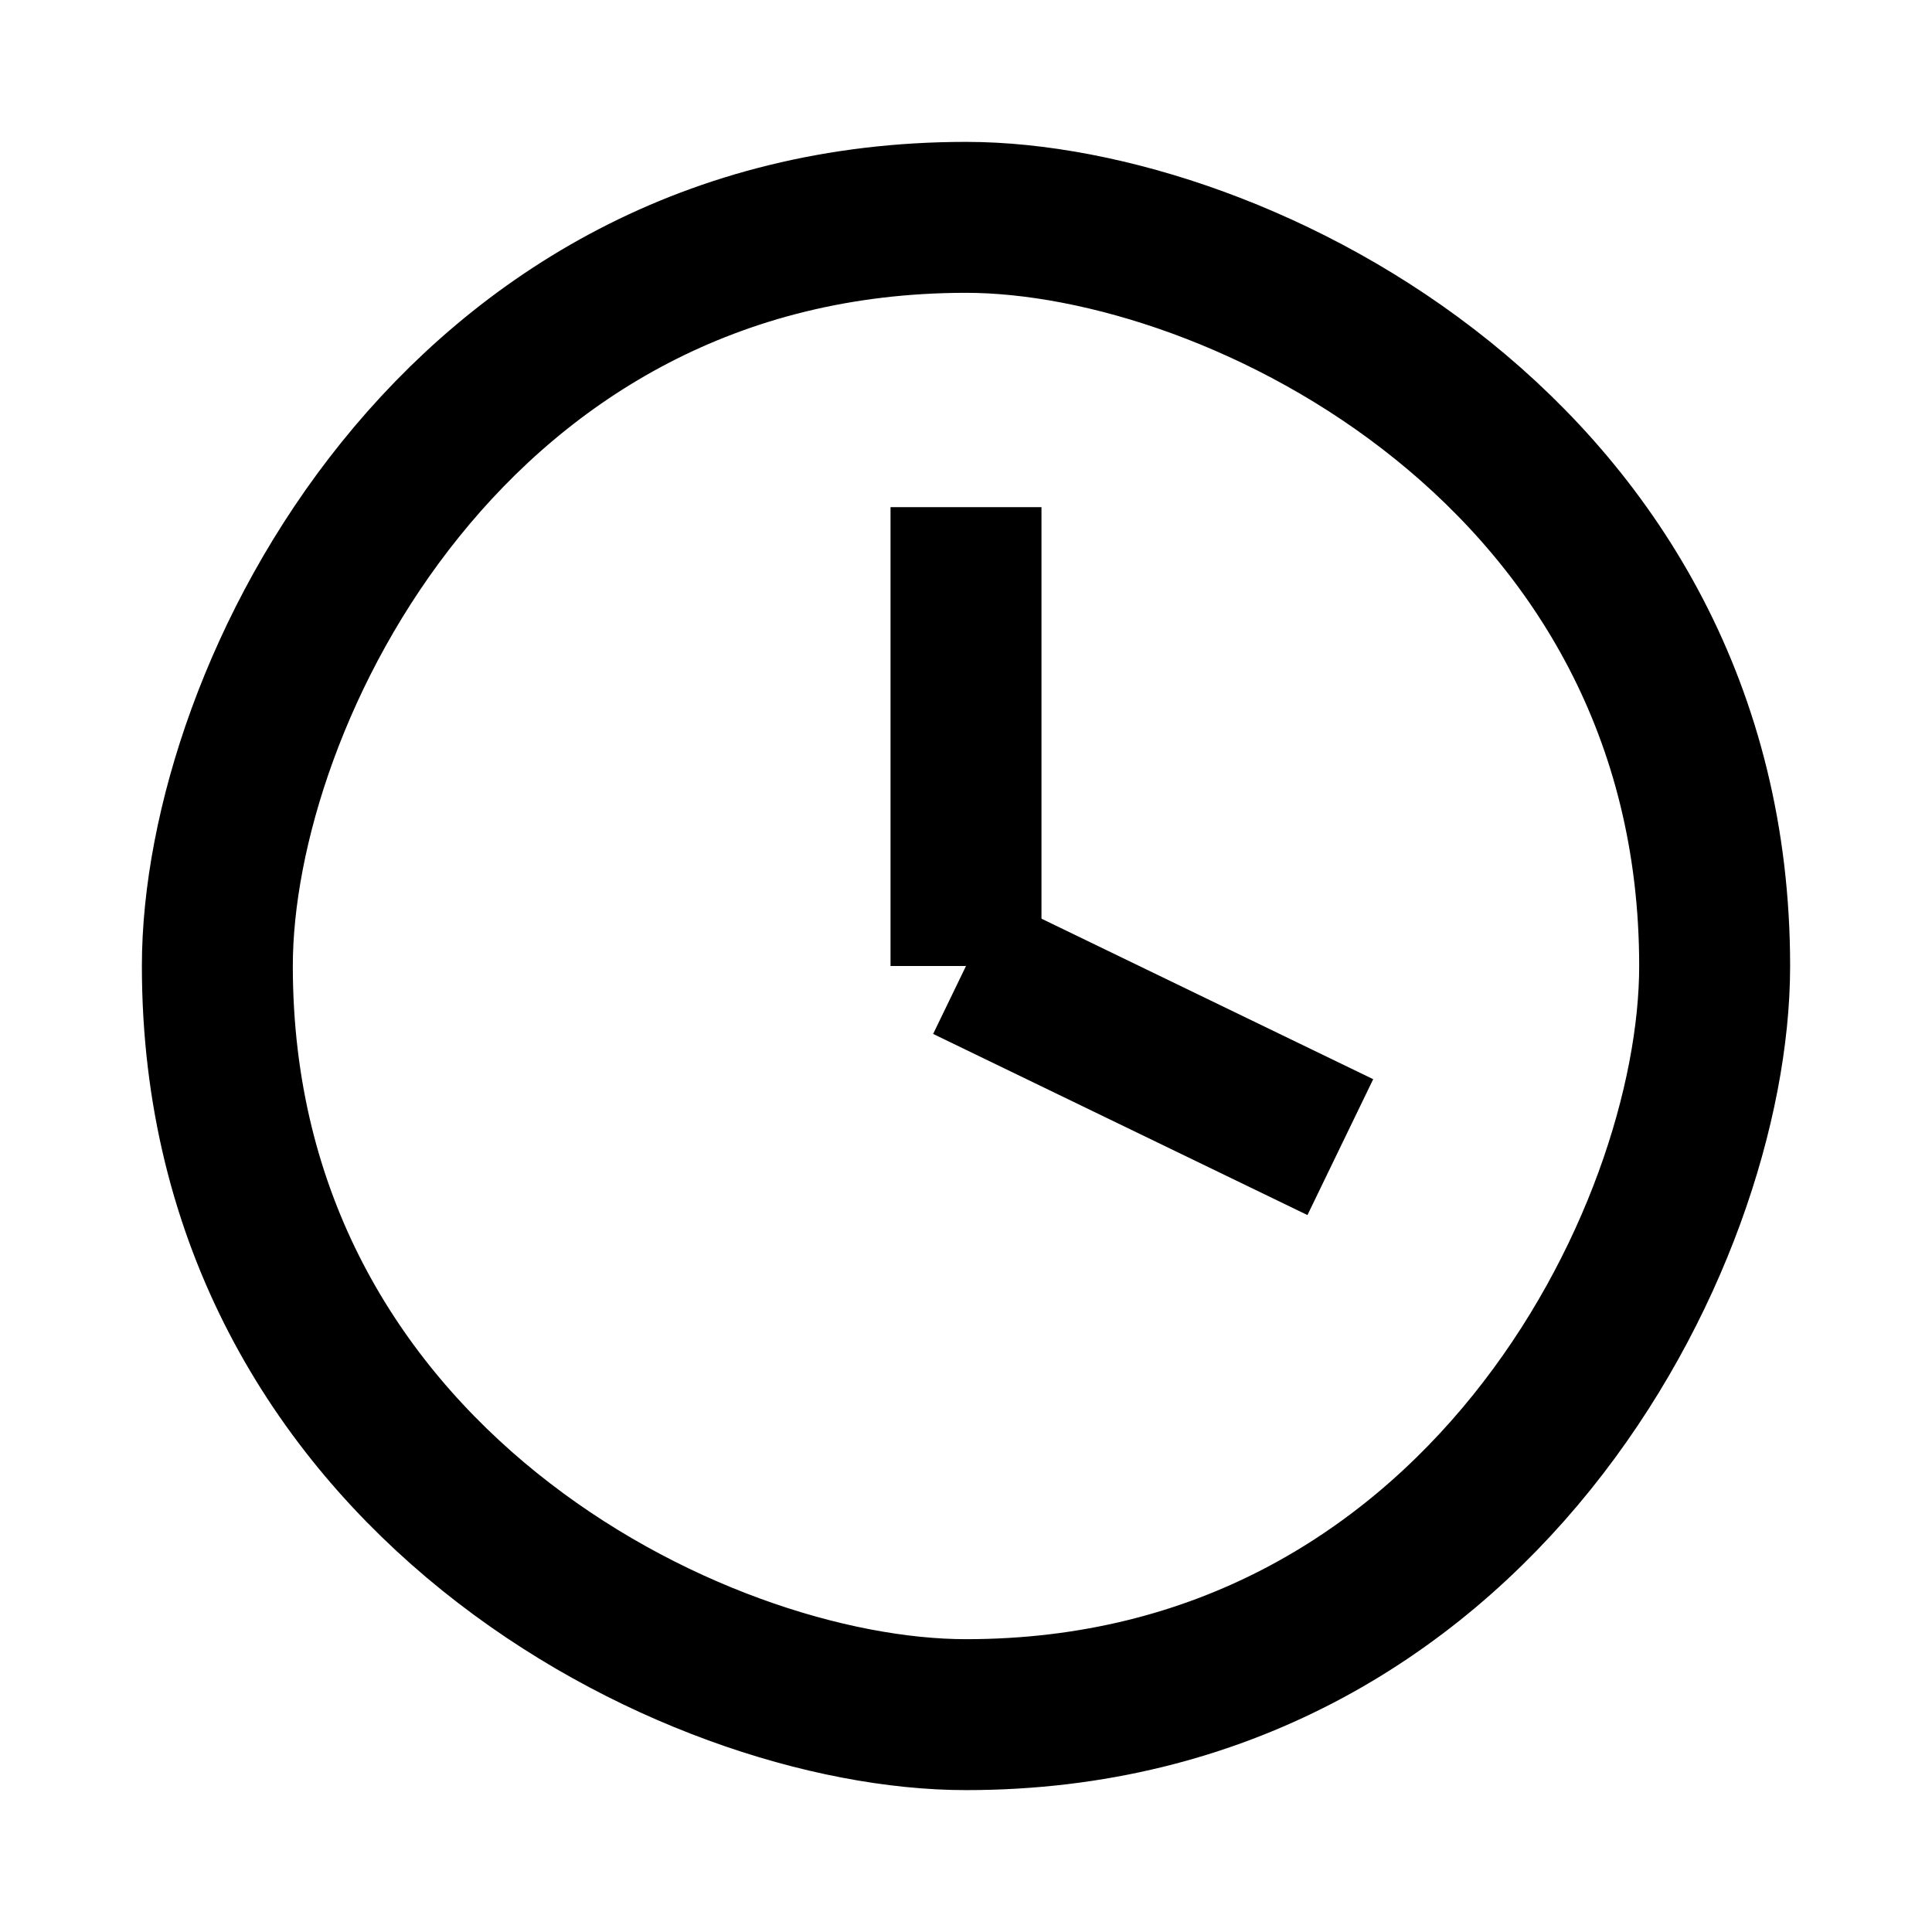
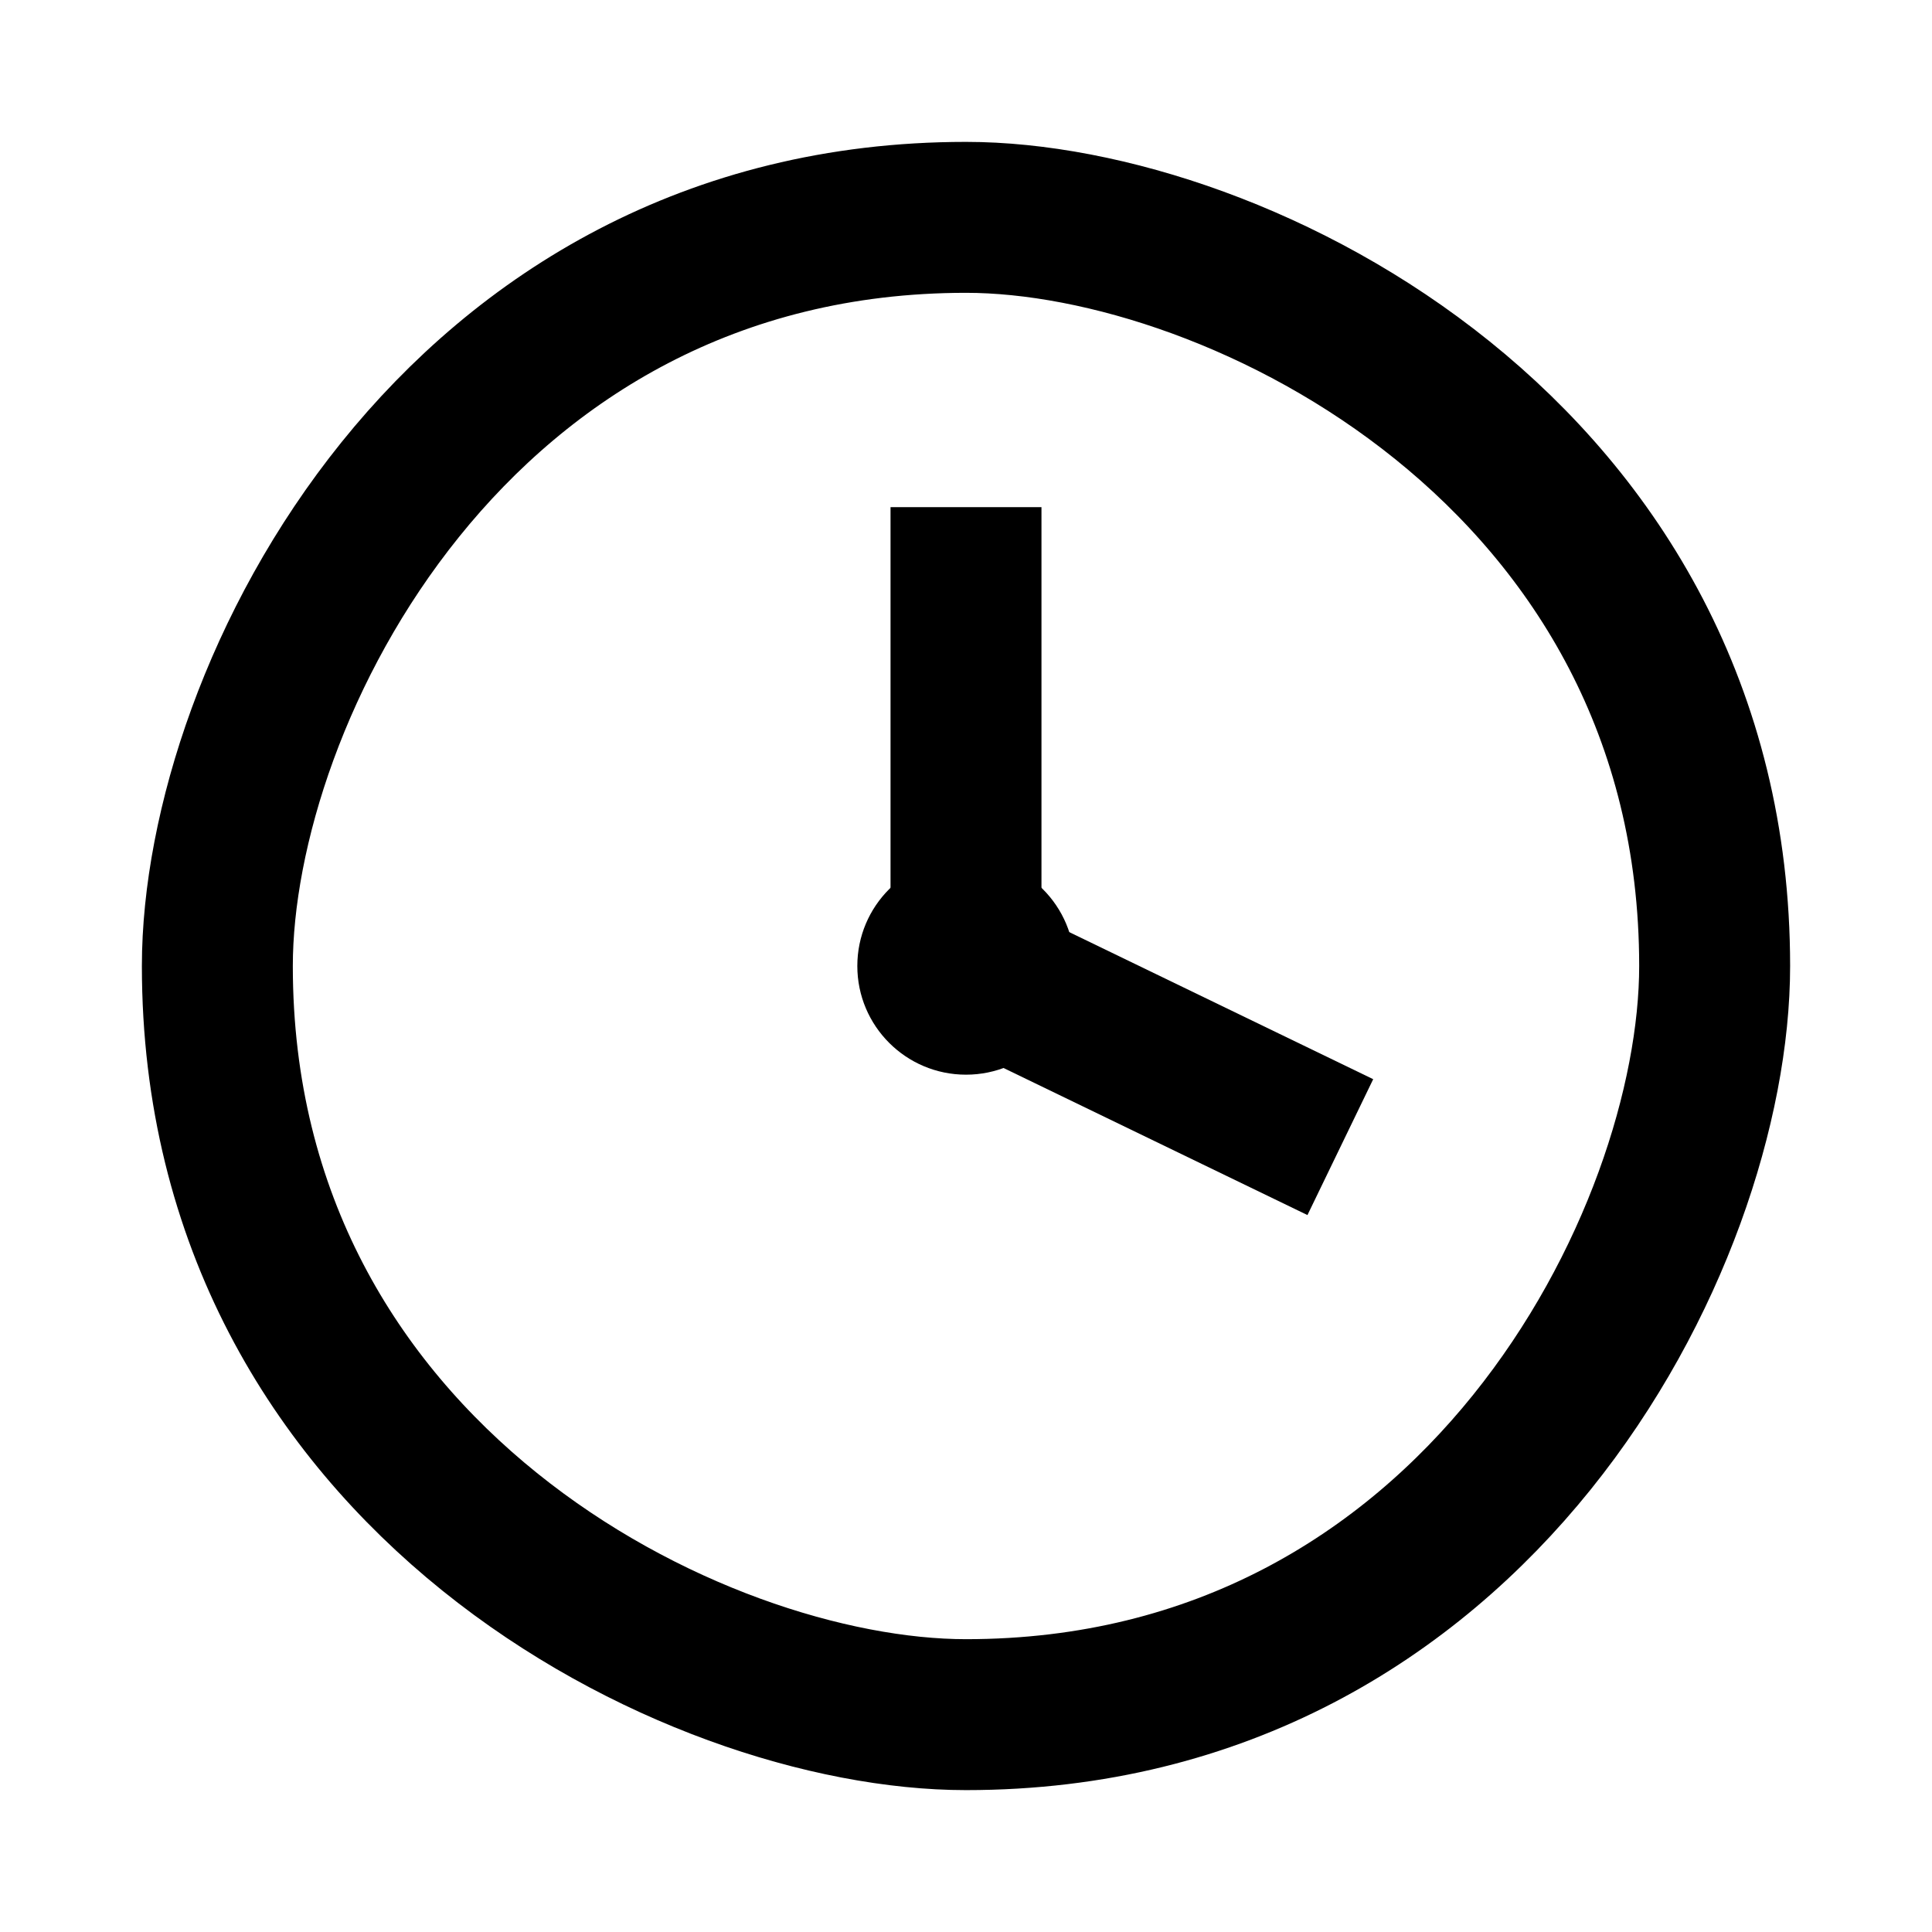
<svg xmlns="http://www.w3.org/2000/svg" width="16" height="16" viewBox="0 0 16 16" fill="none">
  <path d="M8 1.8C10.255 1.8 14.2 3.773 14.2 8C14.2 10.255 12.227 14.2 8 14.2C5.745 14.2 1.8 12.227 1.8 8C1.8 5.745 3.773 1.8 8 1.8Z" stroke="currentColor" stroke-width="1.25" />
  <path d="M8 8L8 4.2" stroke="currentColor" stroke-width="1.25" />
  <path d="M8 8L11.1 9.5" stroke="currentColor" stroke-width="1.25" />
+   <circle cx="8" cy="8" r="0.9" fill="currentColor" />
</svg>
